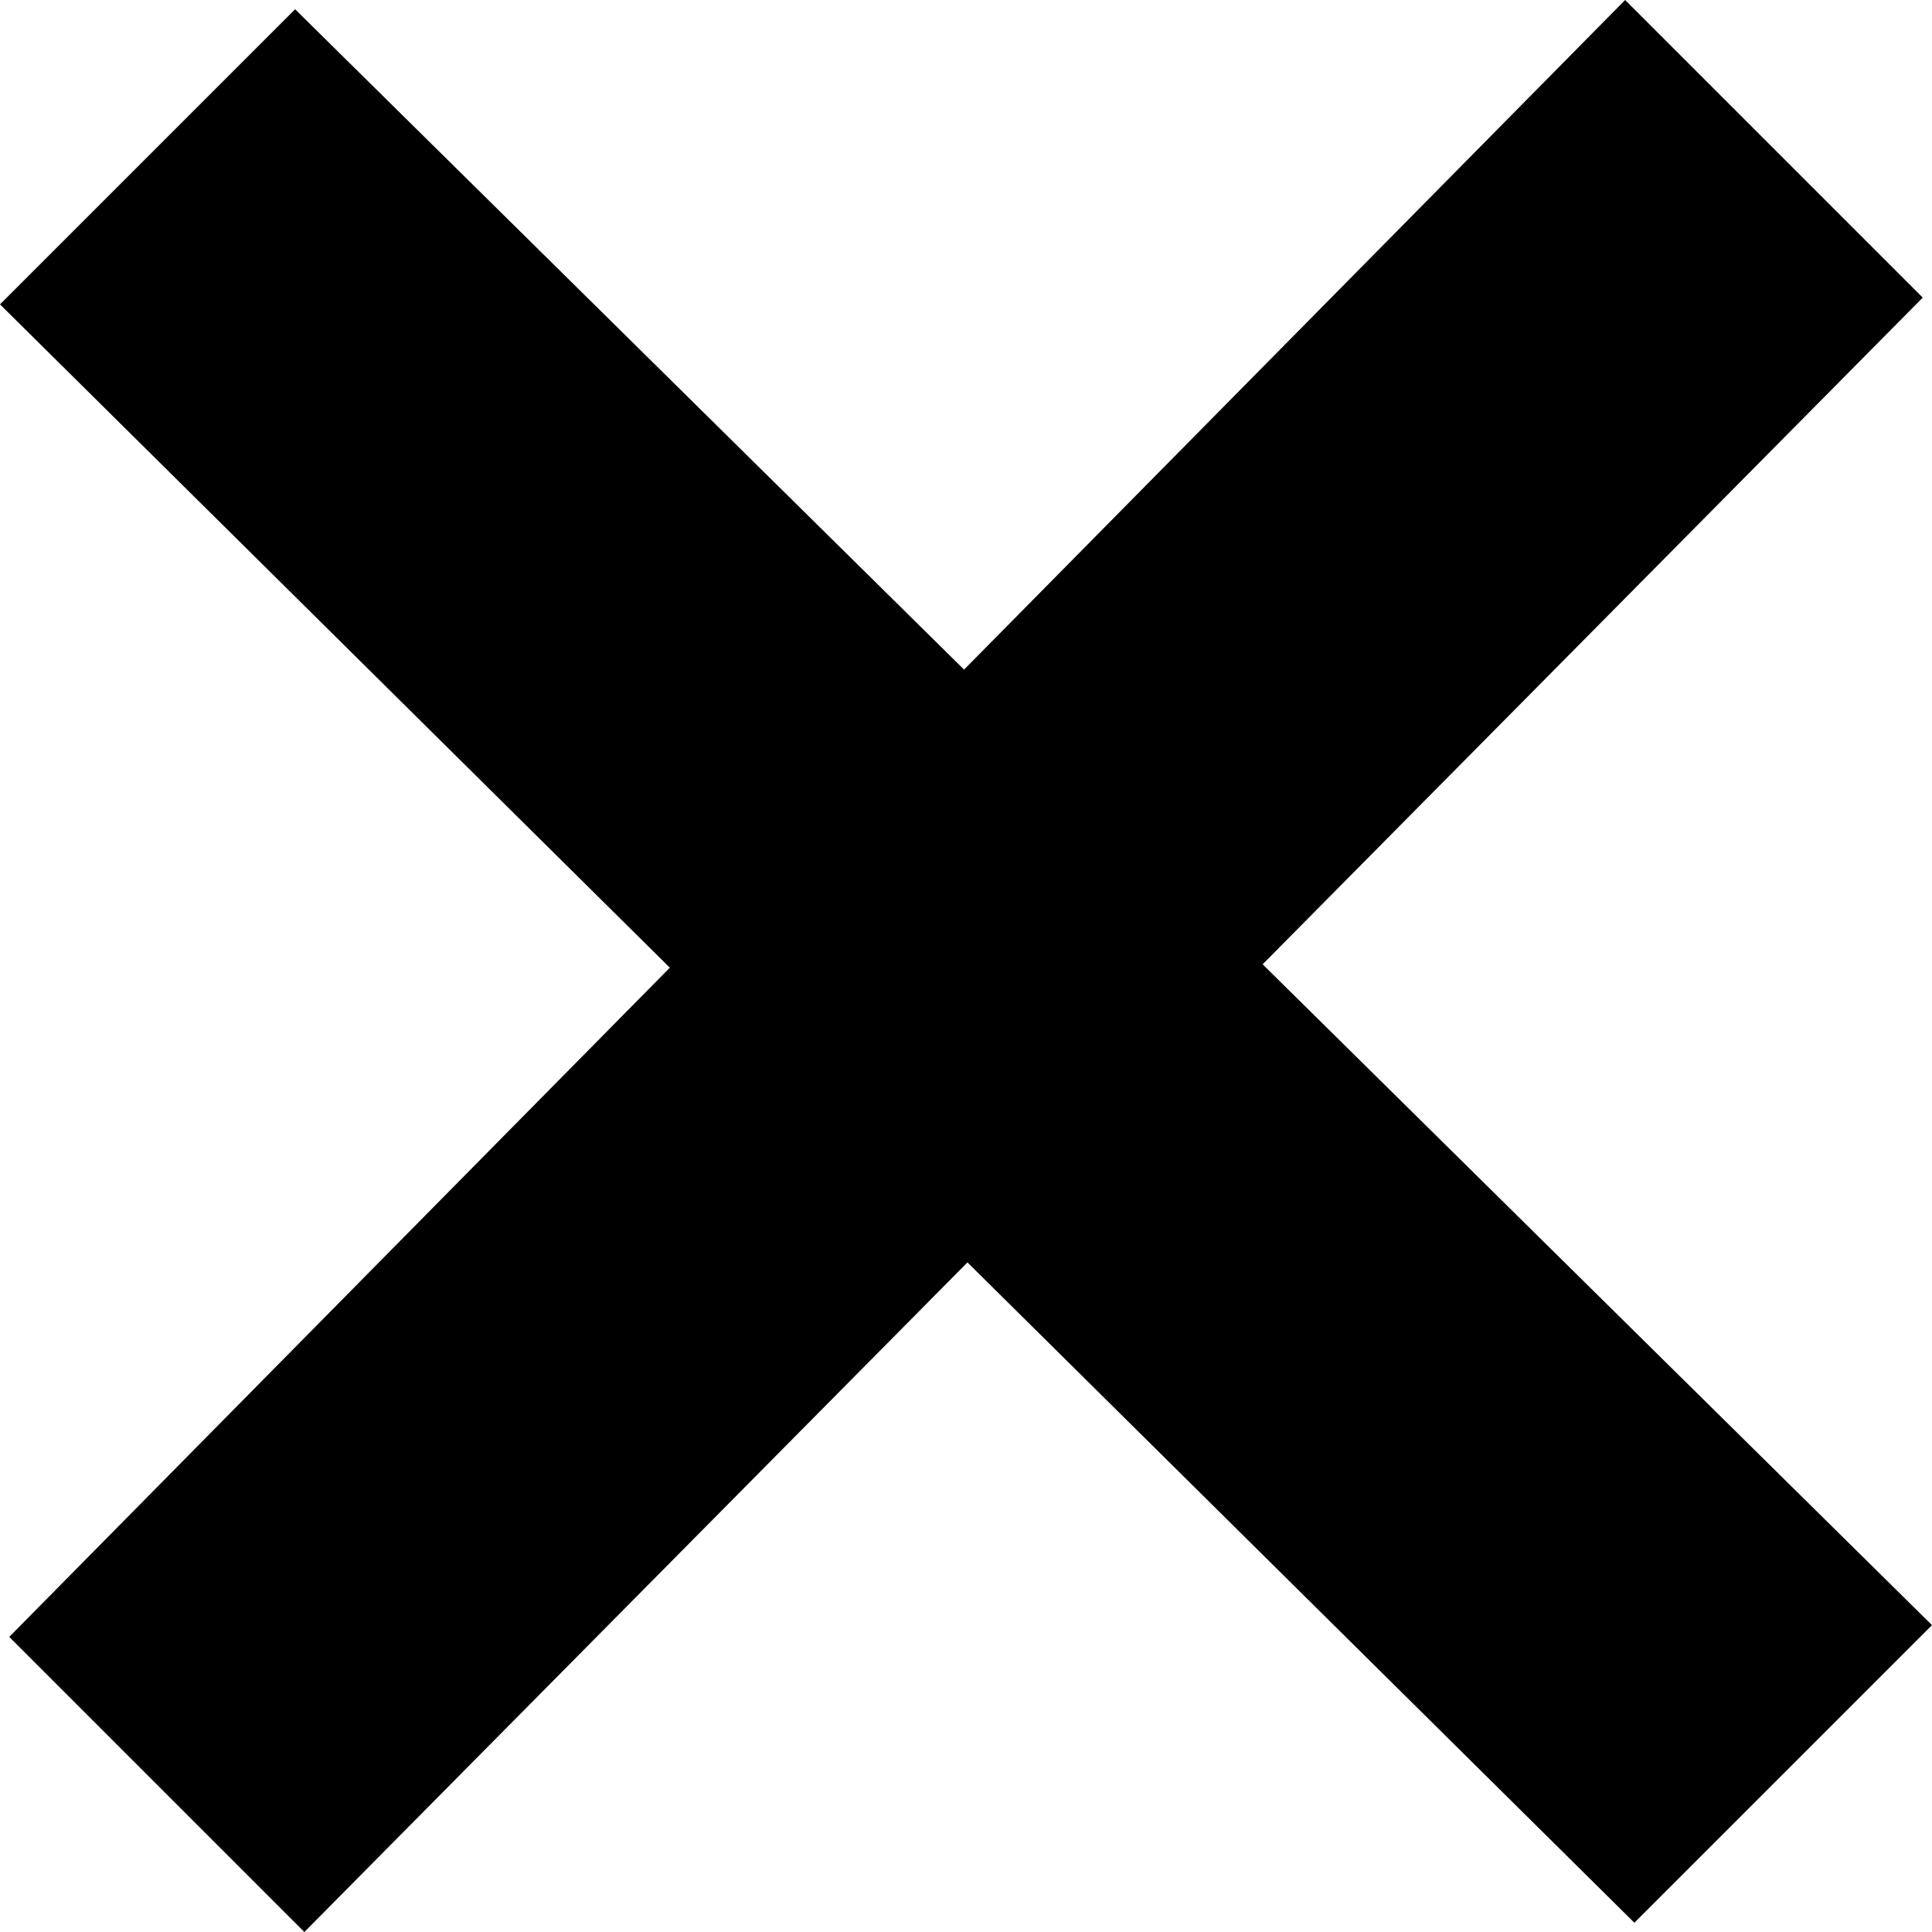
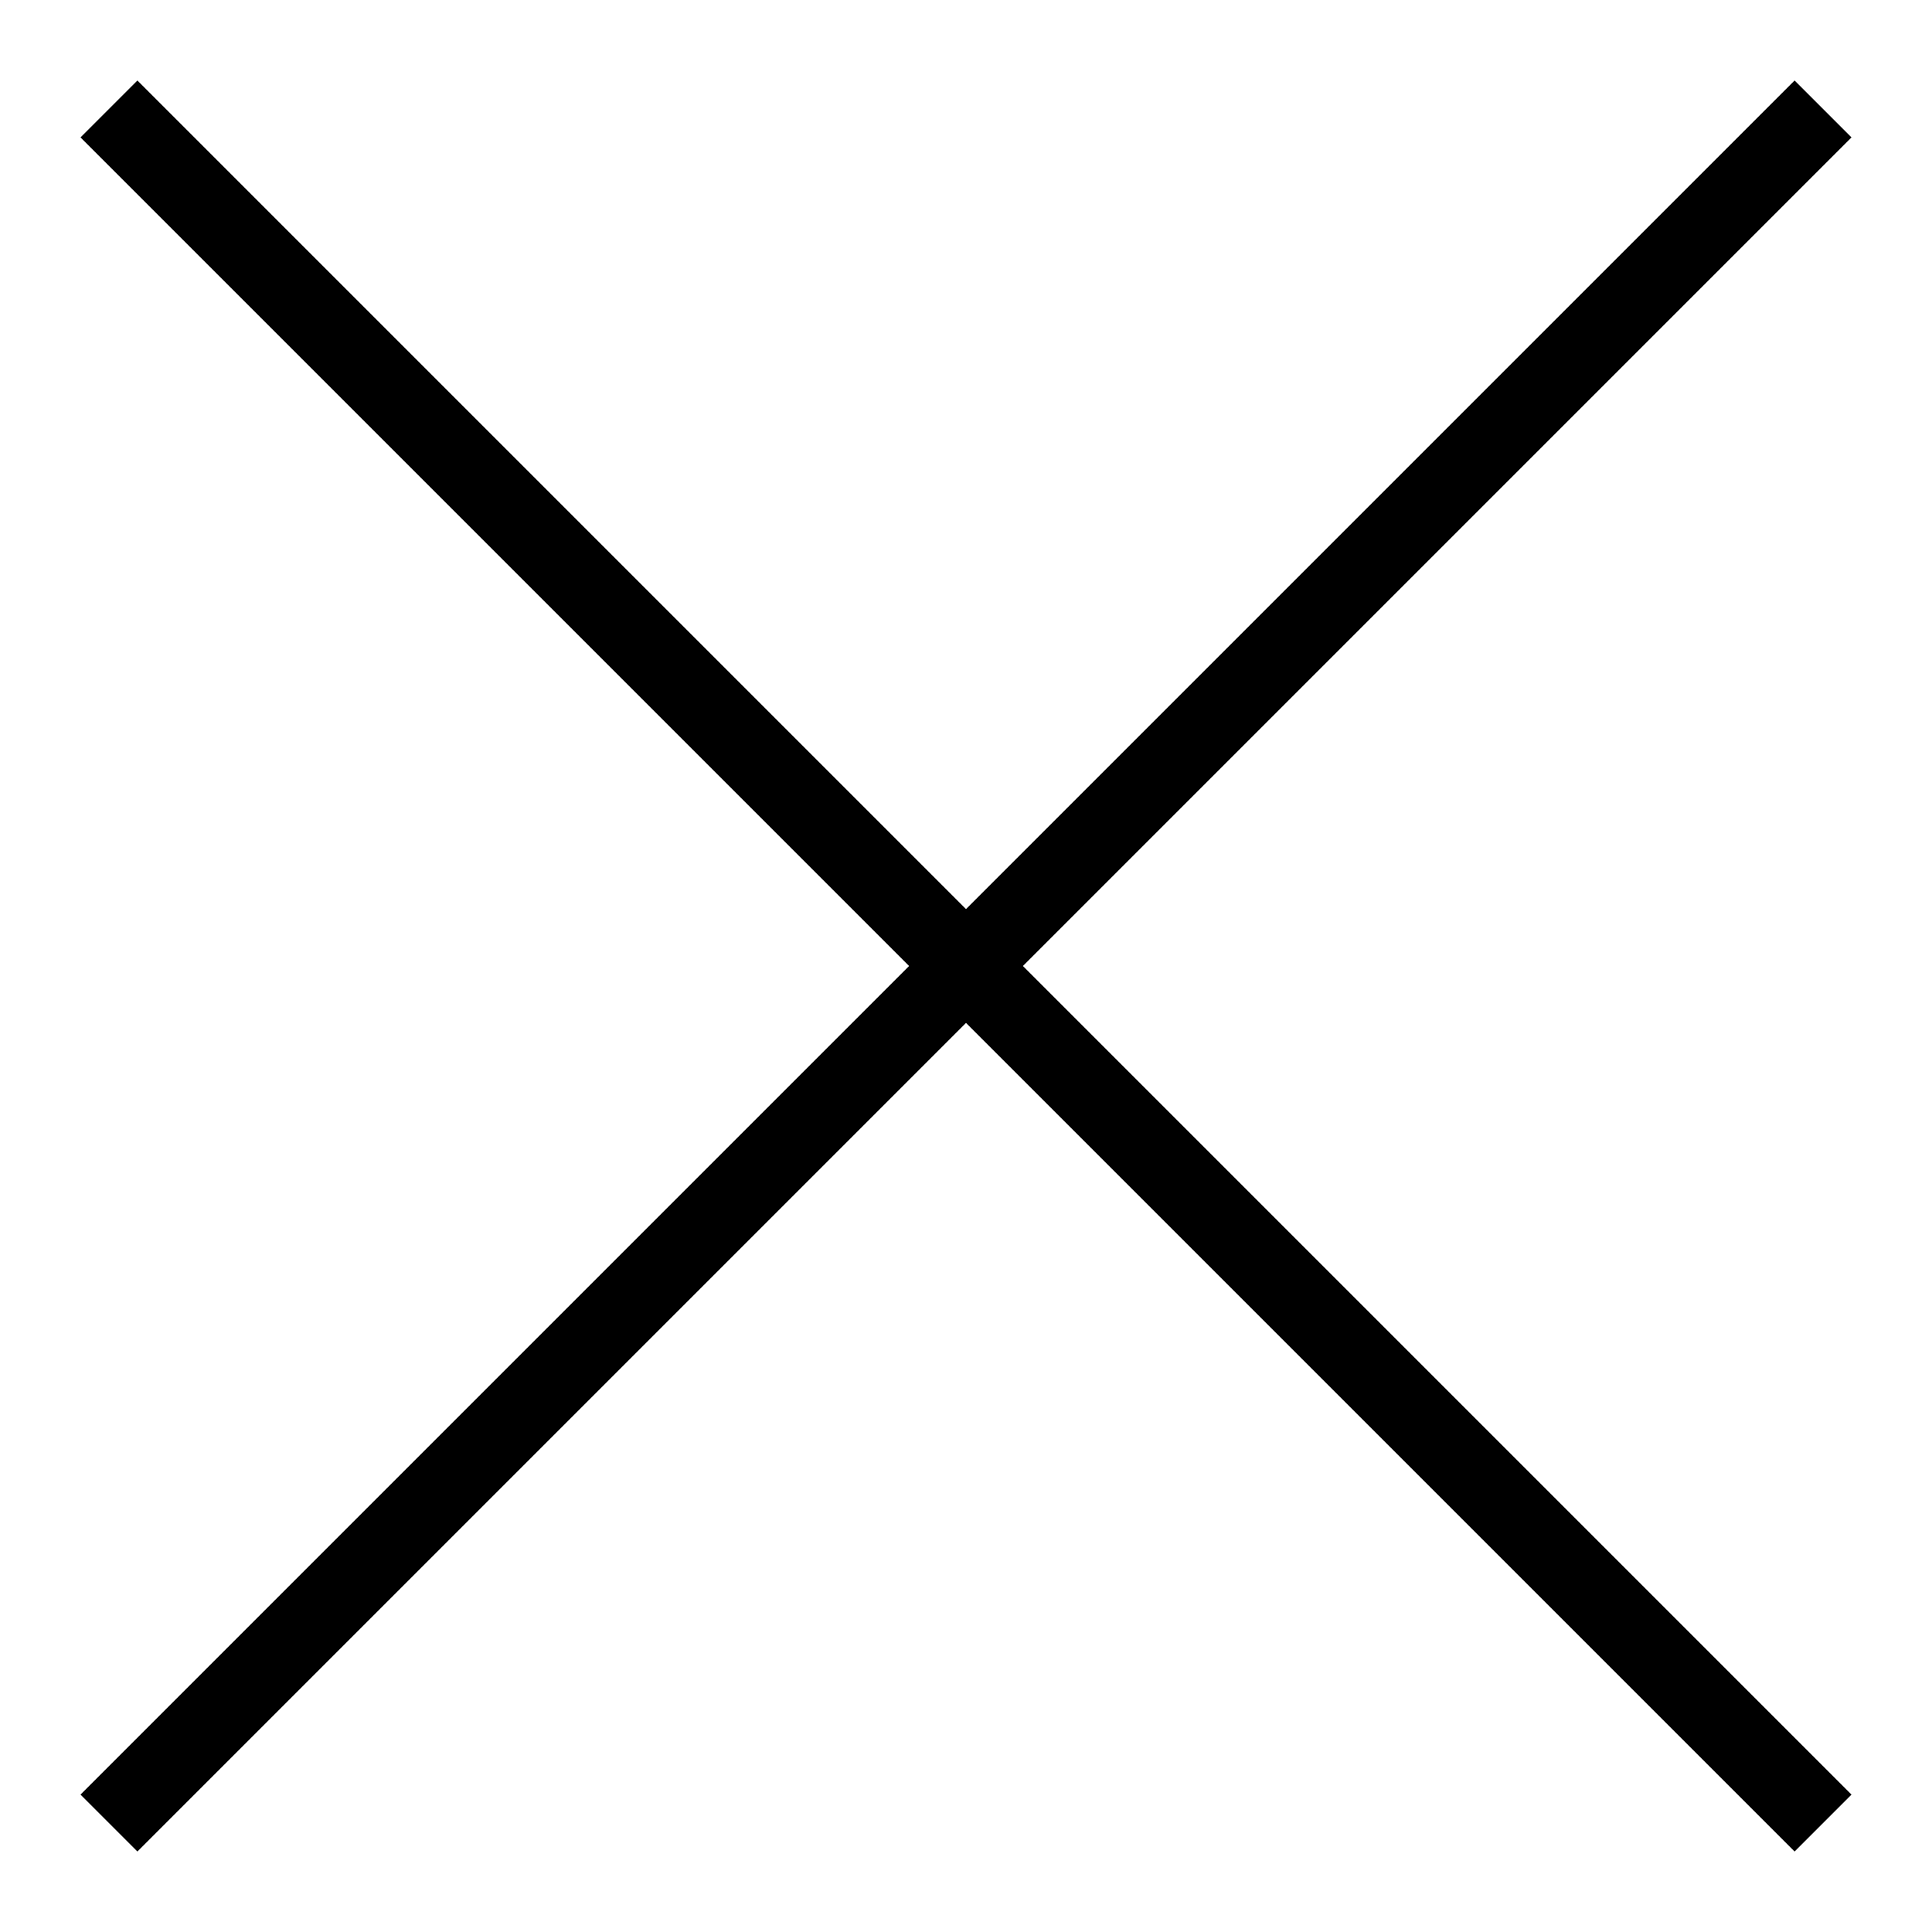
- <svg xmlns="http://www.w3.org/2000/svg" width="24" height="24" viewBox="0 0 24 24">
-   <path d="M24 20.188l-8.315-8.209 8.2-8.282-3.697-3.697-8.212 8.318-8.31-8.203-3.666 3.666 8.321 8.24-8.206 8.313 3.666 3.666 8.237-8.318 8.285 8.203z" />
+ <svg xmlns="http://www.w3.org/2000/svg" width="24" height="24" fill-rule="evenodd" clip-rule="evenodd">
+   <path d="M12 11.293l10.293-10.293.707.707-10.293 10.293 10.293 10.293-.707.707-10.293-10.293-10.293 10.293-.707-.707 10.293-10.293-10.293-10.293.707-.707 10.293 10.293z" />
</svg>
